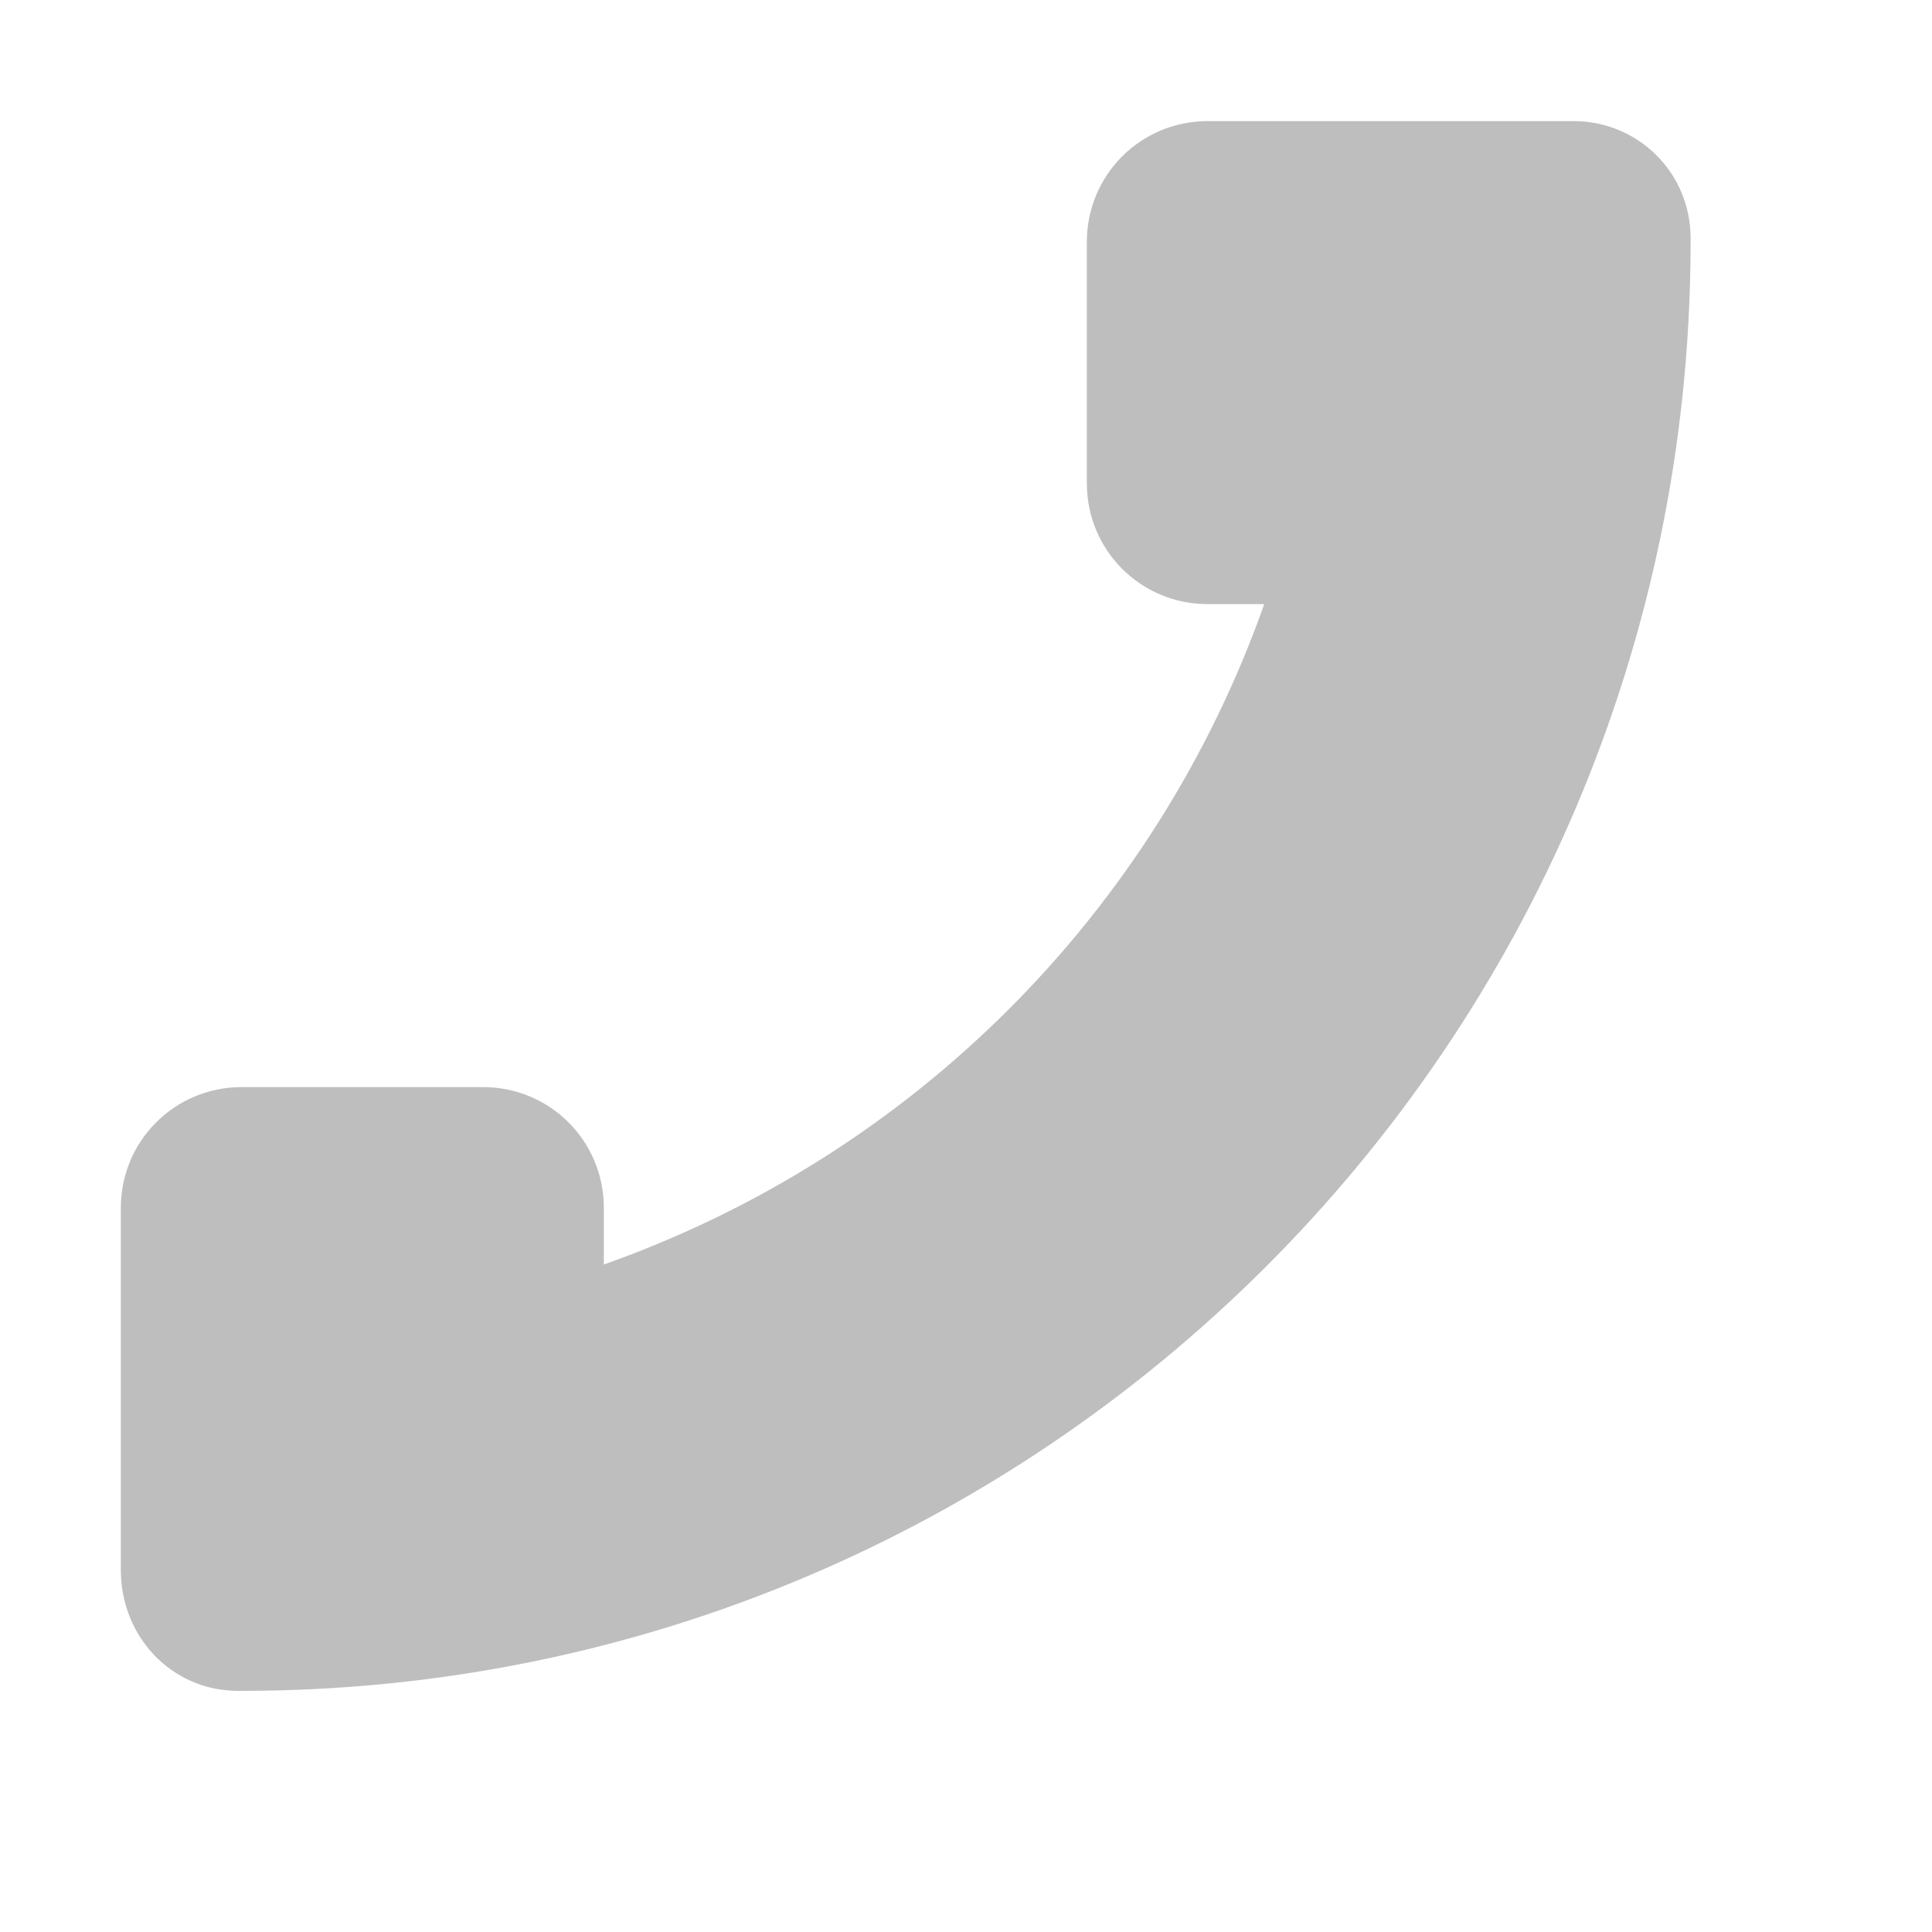
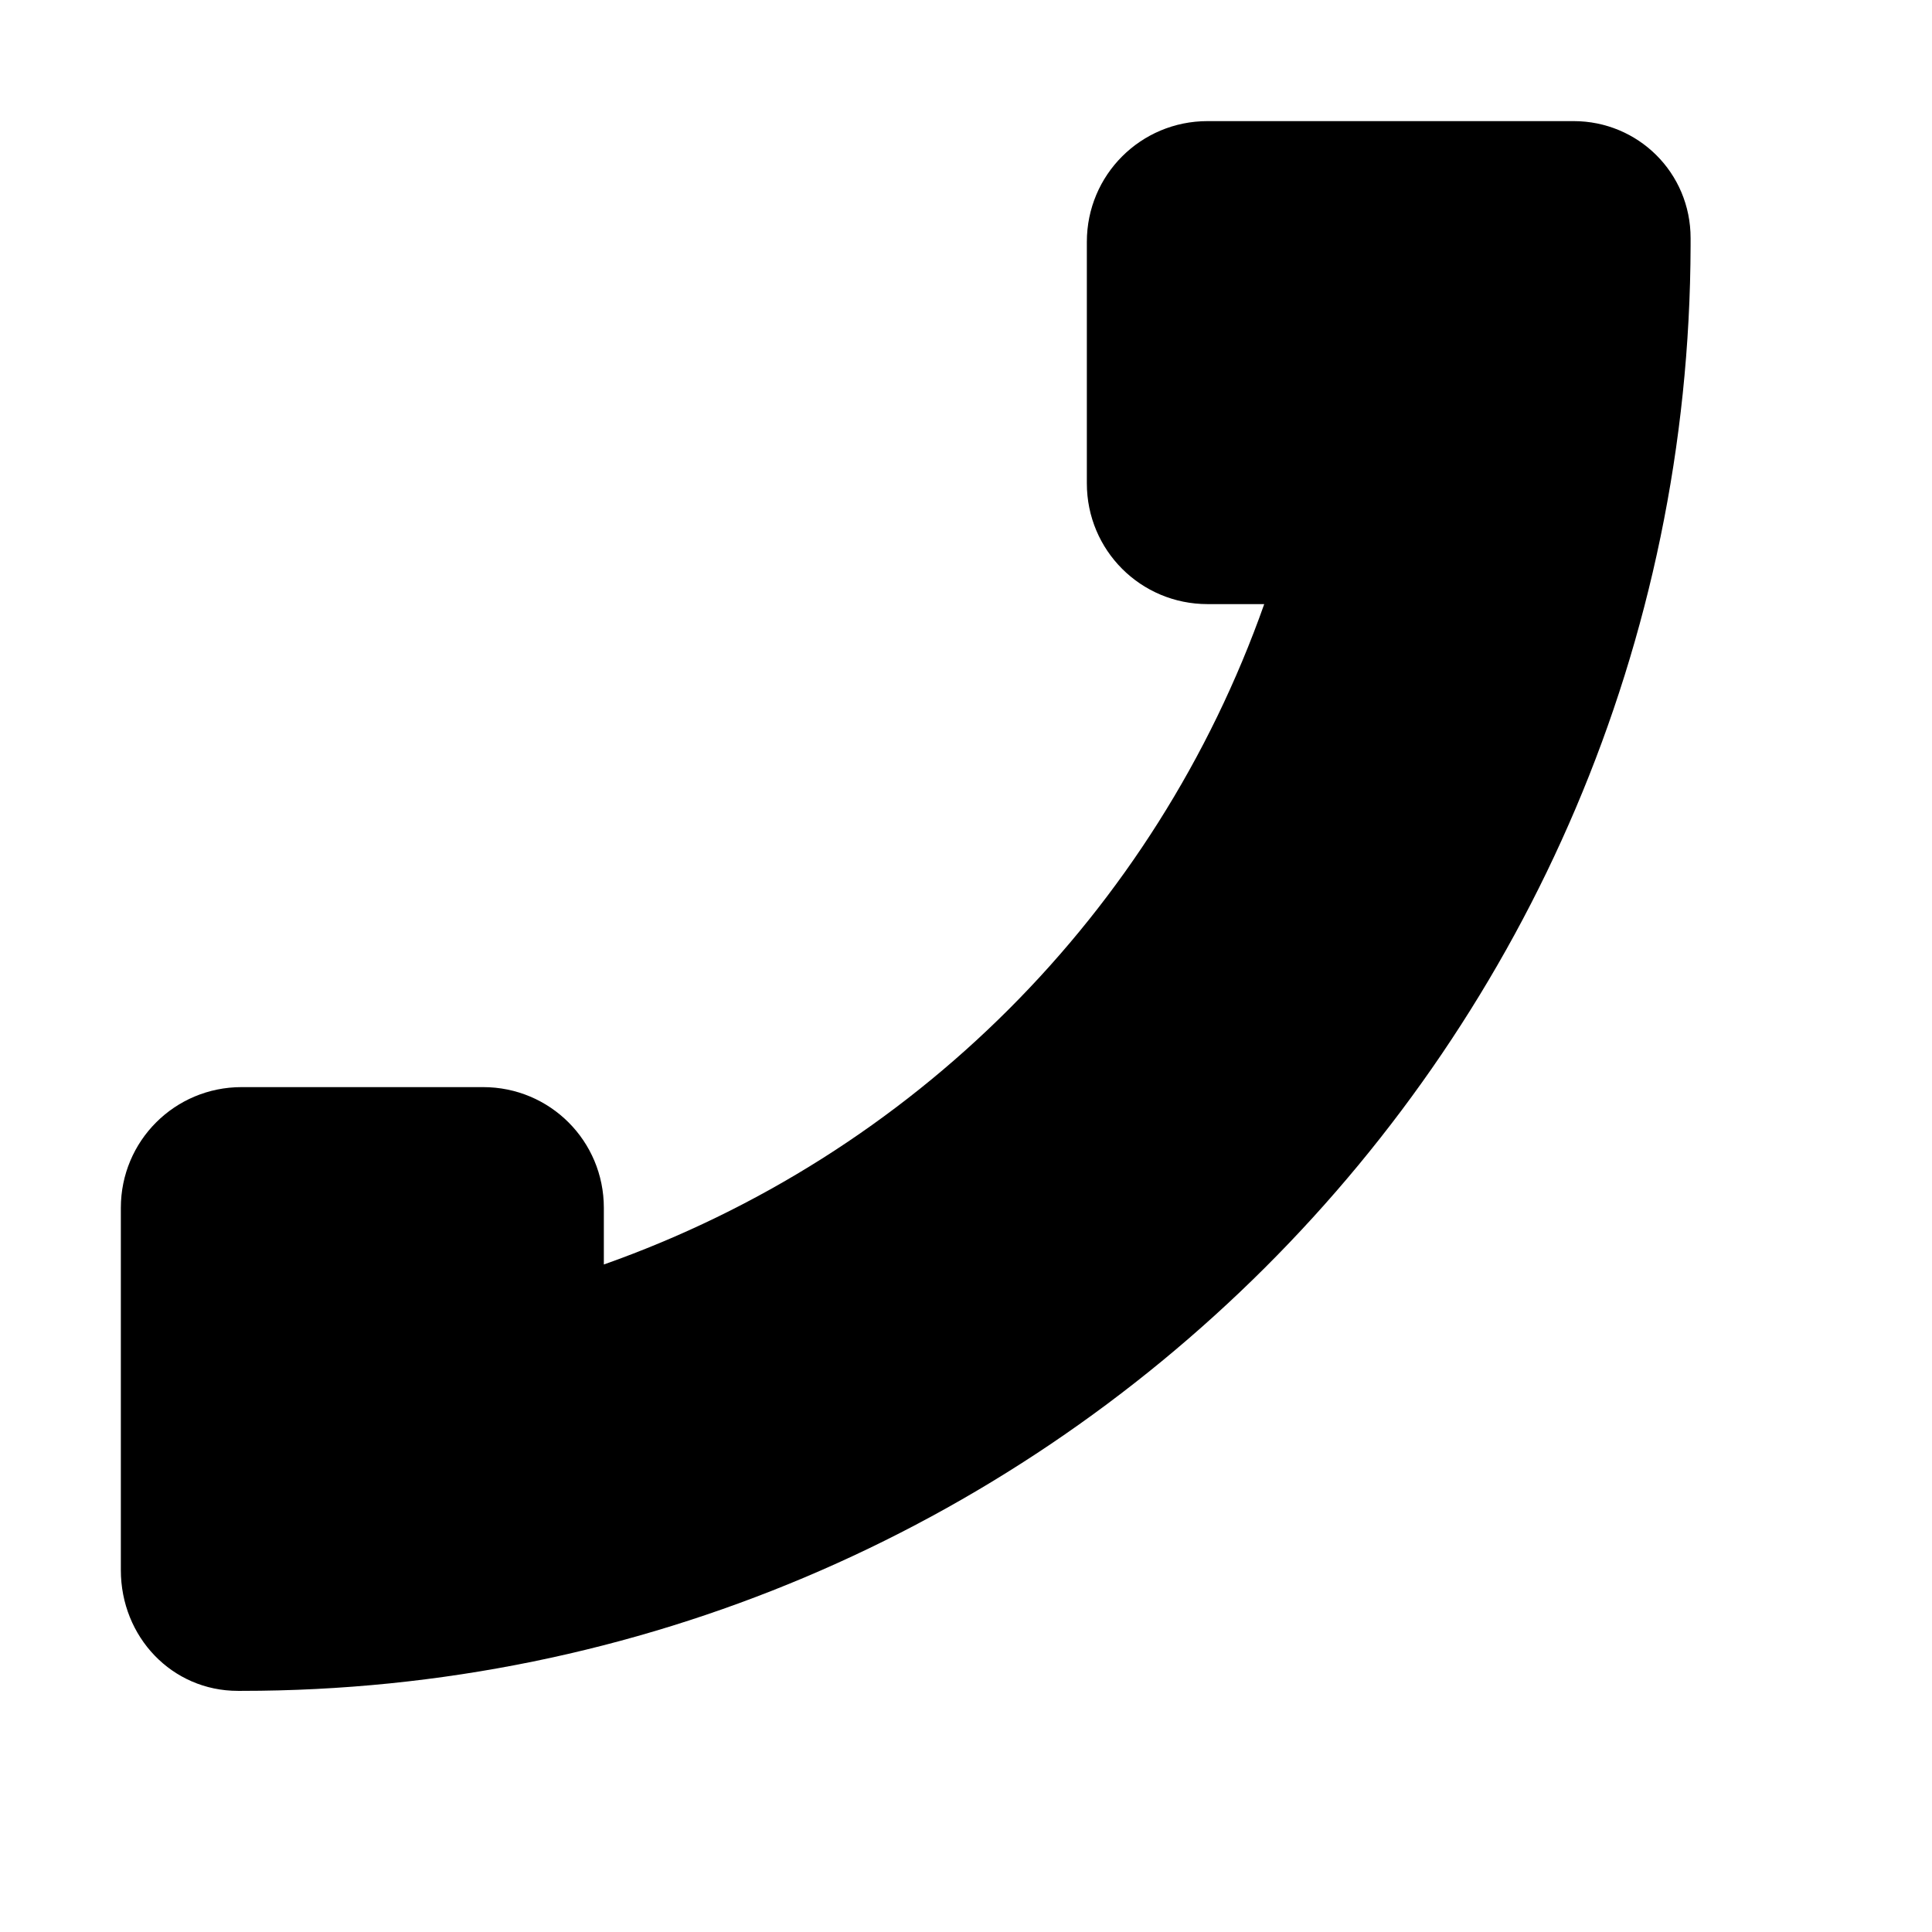
<svg xmlns="http://www.w3.org/2000/svg" xmlns:ns1="http://www.openswatchbook.org/uri/2009/osb" height="16" id="svg7384" version="1.1" width="16">
  <defs id="defs7386">
    <linearGradient gradientTransform="matrix(-2.736579,0.2820293,-0.1890831,-0.9998832,239.5401,-879.4556)" id="linearGradient19282" ns1:paint="solid">
      <stop id="stop19284" offset="0" style="stop-color:#666666;stop-opacity:1;" />
    </linearGradient>
  </defs>
  <g id="layer9" style="display:inline" transform="translate(-81.0002,-867)" />
  <g id="layer10" style="display:inline" transform="translate(-81.0002,-867)" />
  <g id="layer11" transform="translate(-81.0002,-867)" />
  <g id="layer13" style="display:inline" transform="translate(-81.0002,-867)" />
  <g id="layer14" transform="translate(-81.0002,-867)" />
  <g id="layer15" style="display:inline" transform="translate(-81.0002,-867)" />
  <g id="g71291" style="display:inline" transform="translate(-81.0002,-867)" />
  <g id="g4953" style="display:inline" transform="translate(-81.0002,-867)" />
  <g id="layer12" style="display:inline" transform="translate(-81.0002,-867)">
-     <path d="m 94.032,868.003 c 0.534,0 0.969,0.427 0.969,0.969 l 0,0.062 c -0.017,6.613 -5.383,11.969 -12,11.969 l -0.031,0 c -0.545,0 -0.969,-0.446 -0.969,-1 l 0,-1 0,-2 c 0,-0.554 0.446,-1 1,-1 l 2,0 c 0.554,0 1,0.446 1,1 l 0,0.469 c 2.557,-0.904 4.565,-2.912 5.469,-5.469 l -0.469,0 c -0.554,0 -1,-0.446 -1,-1 l 0,-2 c 0,-0.554 0.446,-1 1,-1 l 1,0 1,0 0.969,0 0.031,0 0.031,0 z" id="rect5922" style="opacity:1;fill:#bebebe;fill-opacity:1;stroke:none" />
+     <path d="m 94.032,868.003 c 0.534,0 0.969,0.427 0.969,0.969 l 0,0.062 c -0.017,6.613 -5.383,11.969 -12,11.969 l -0.031,0 c -0.545,0 -0.969,-0.446 -0.969,-1 l 0,-1 0,-2 c 0,-0.554 0.446,-1 1,-1 l 2,0 c 0.554,0 1,0.446 1,1 l 0,0.469 c 2.557,-0.904 4.565,-2.912 5.469,-5.469 l -0.469,0 c -0.554,0 -1,-0.446 -1,-1 l 0,-2 c 0,-0.554 0.446,-1 1,-1 l 1,0 1,0 0.969,0 0.031,0 0.031,0 z" id="rect5922" style="opacity:1;fill:#000000;fill-opacity:1;stroke:none" />
  </g>
</svg>
